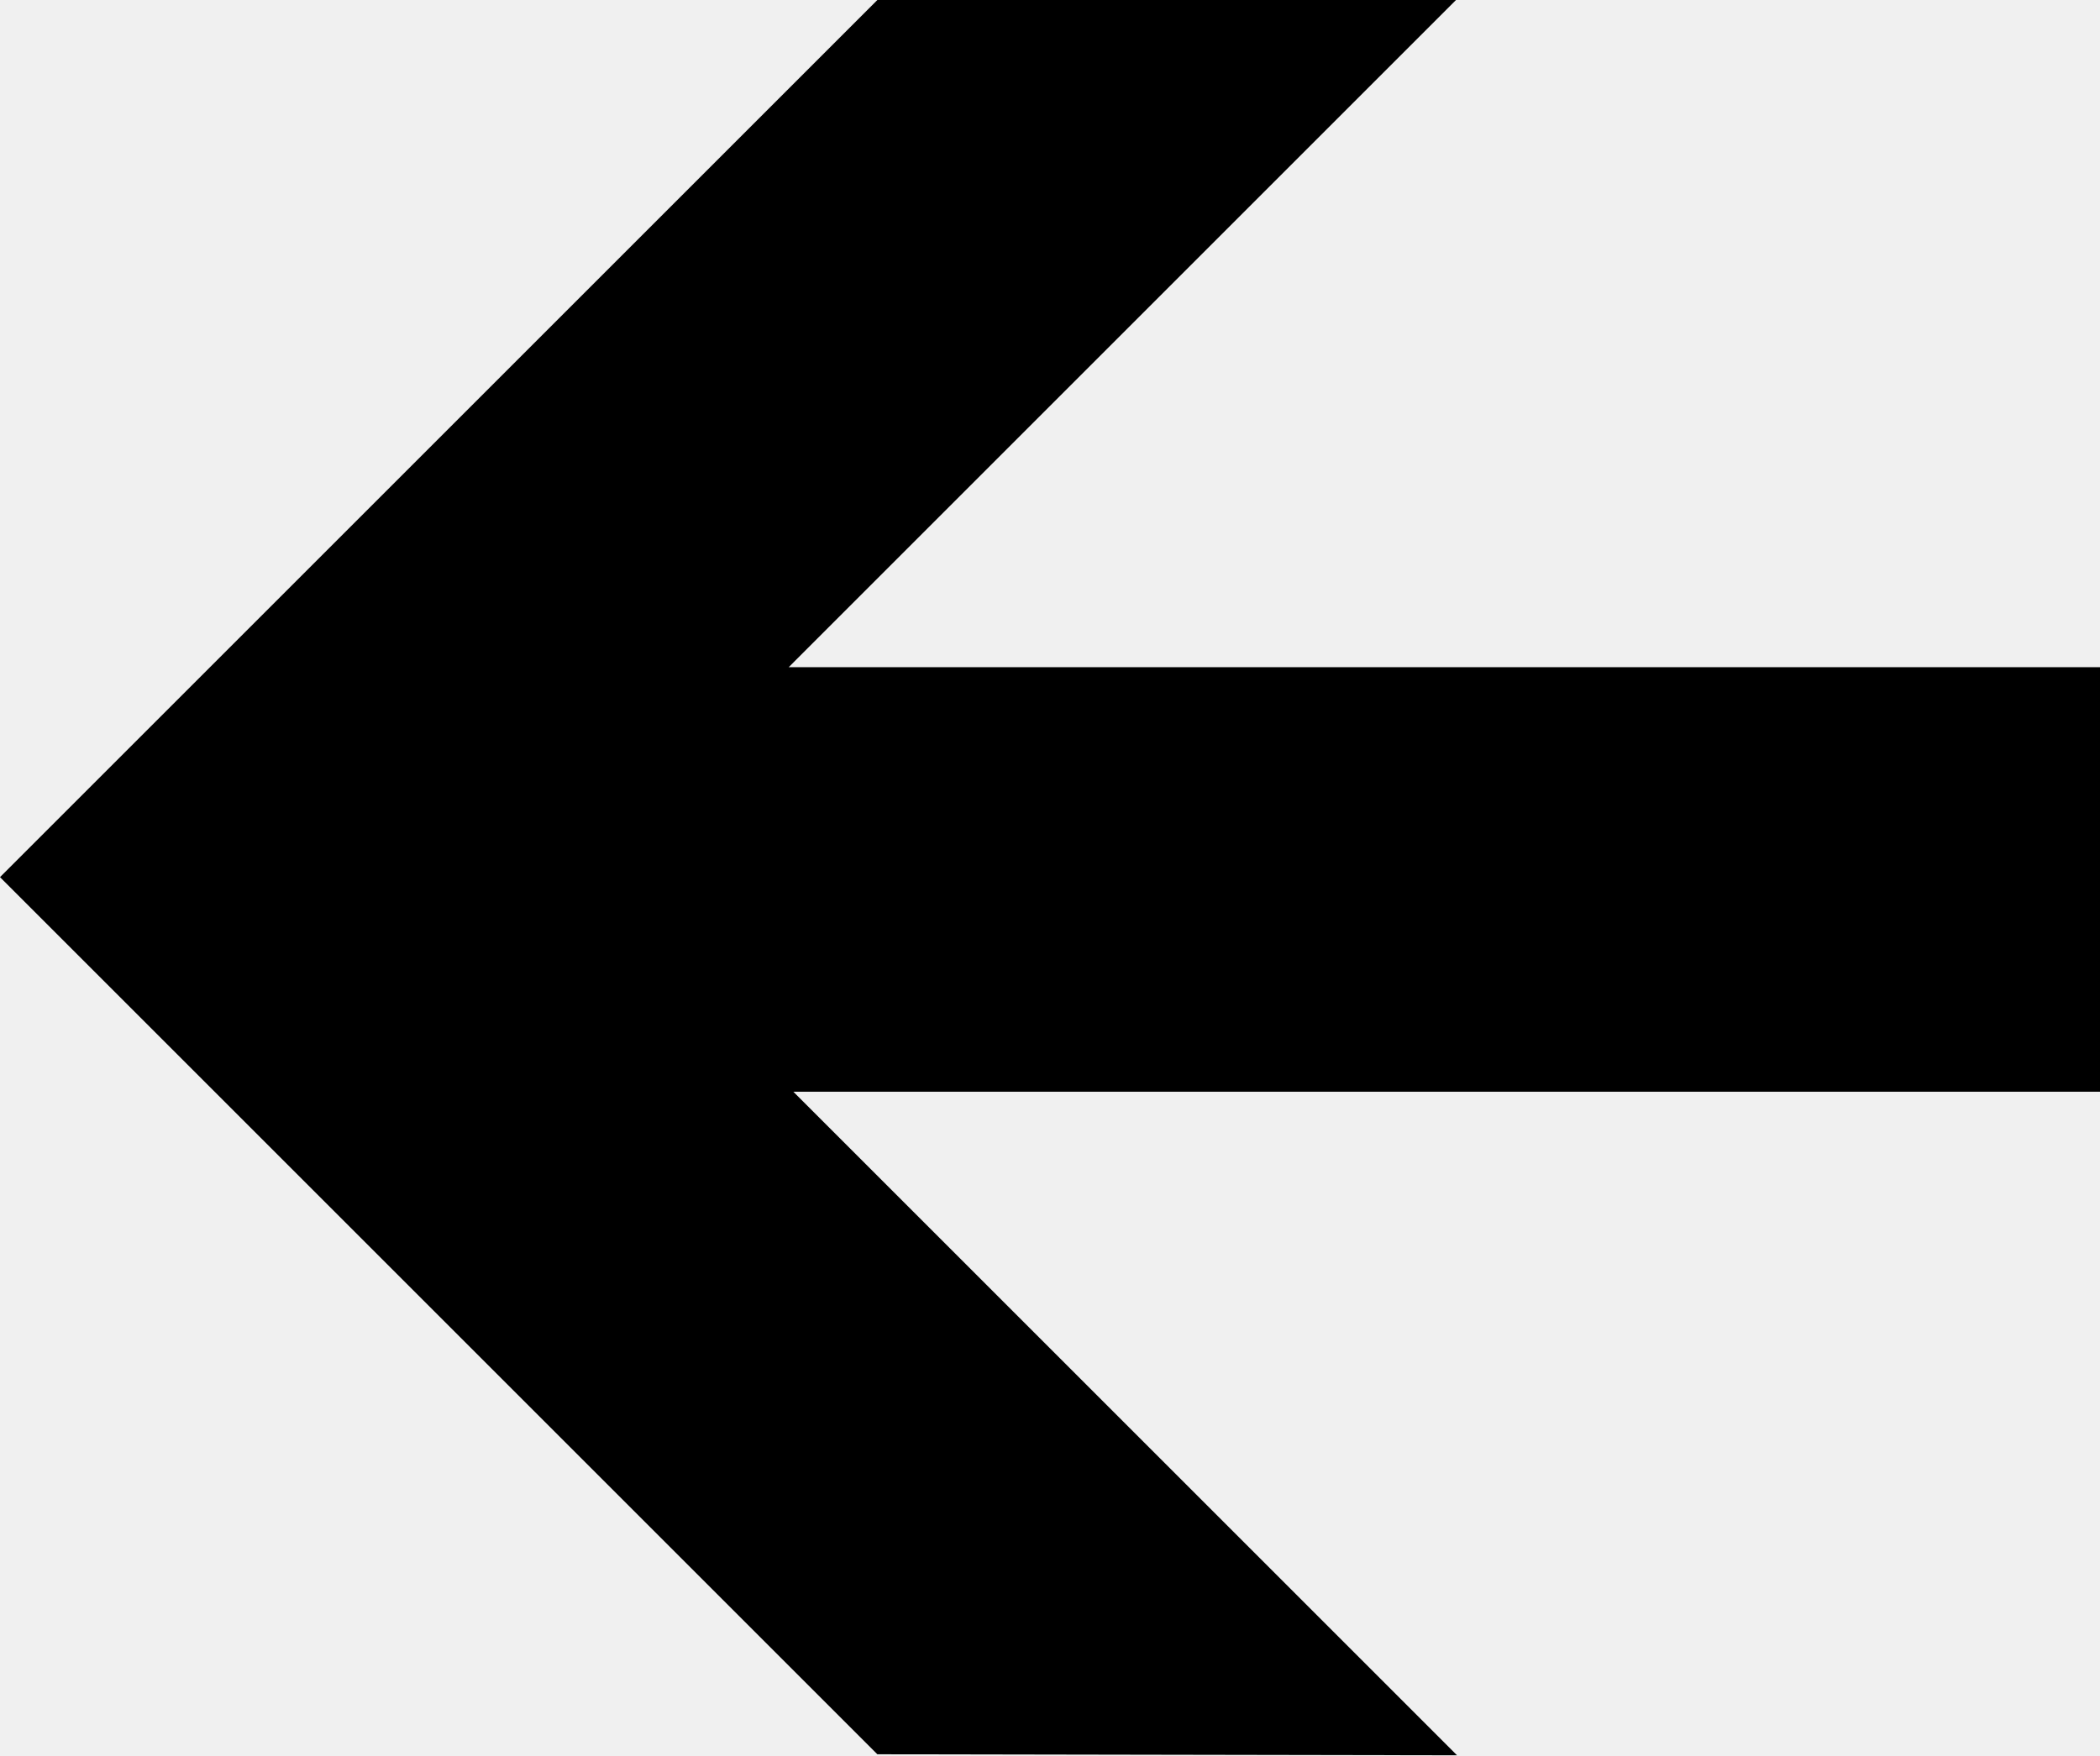
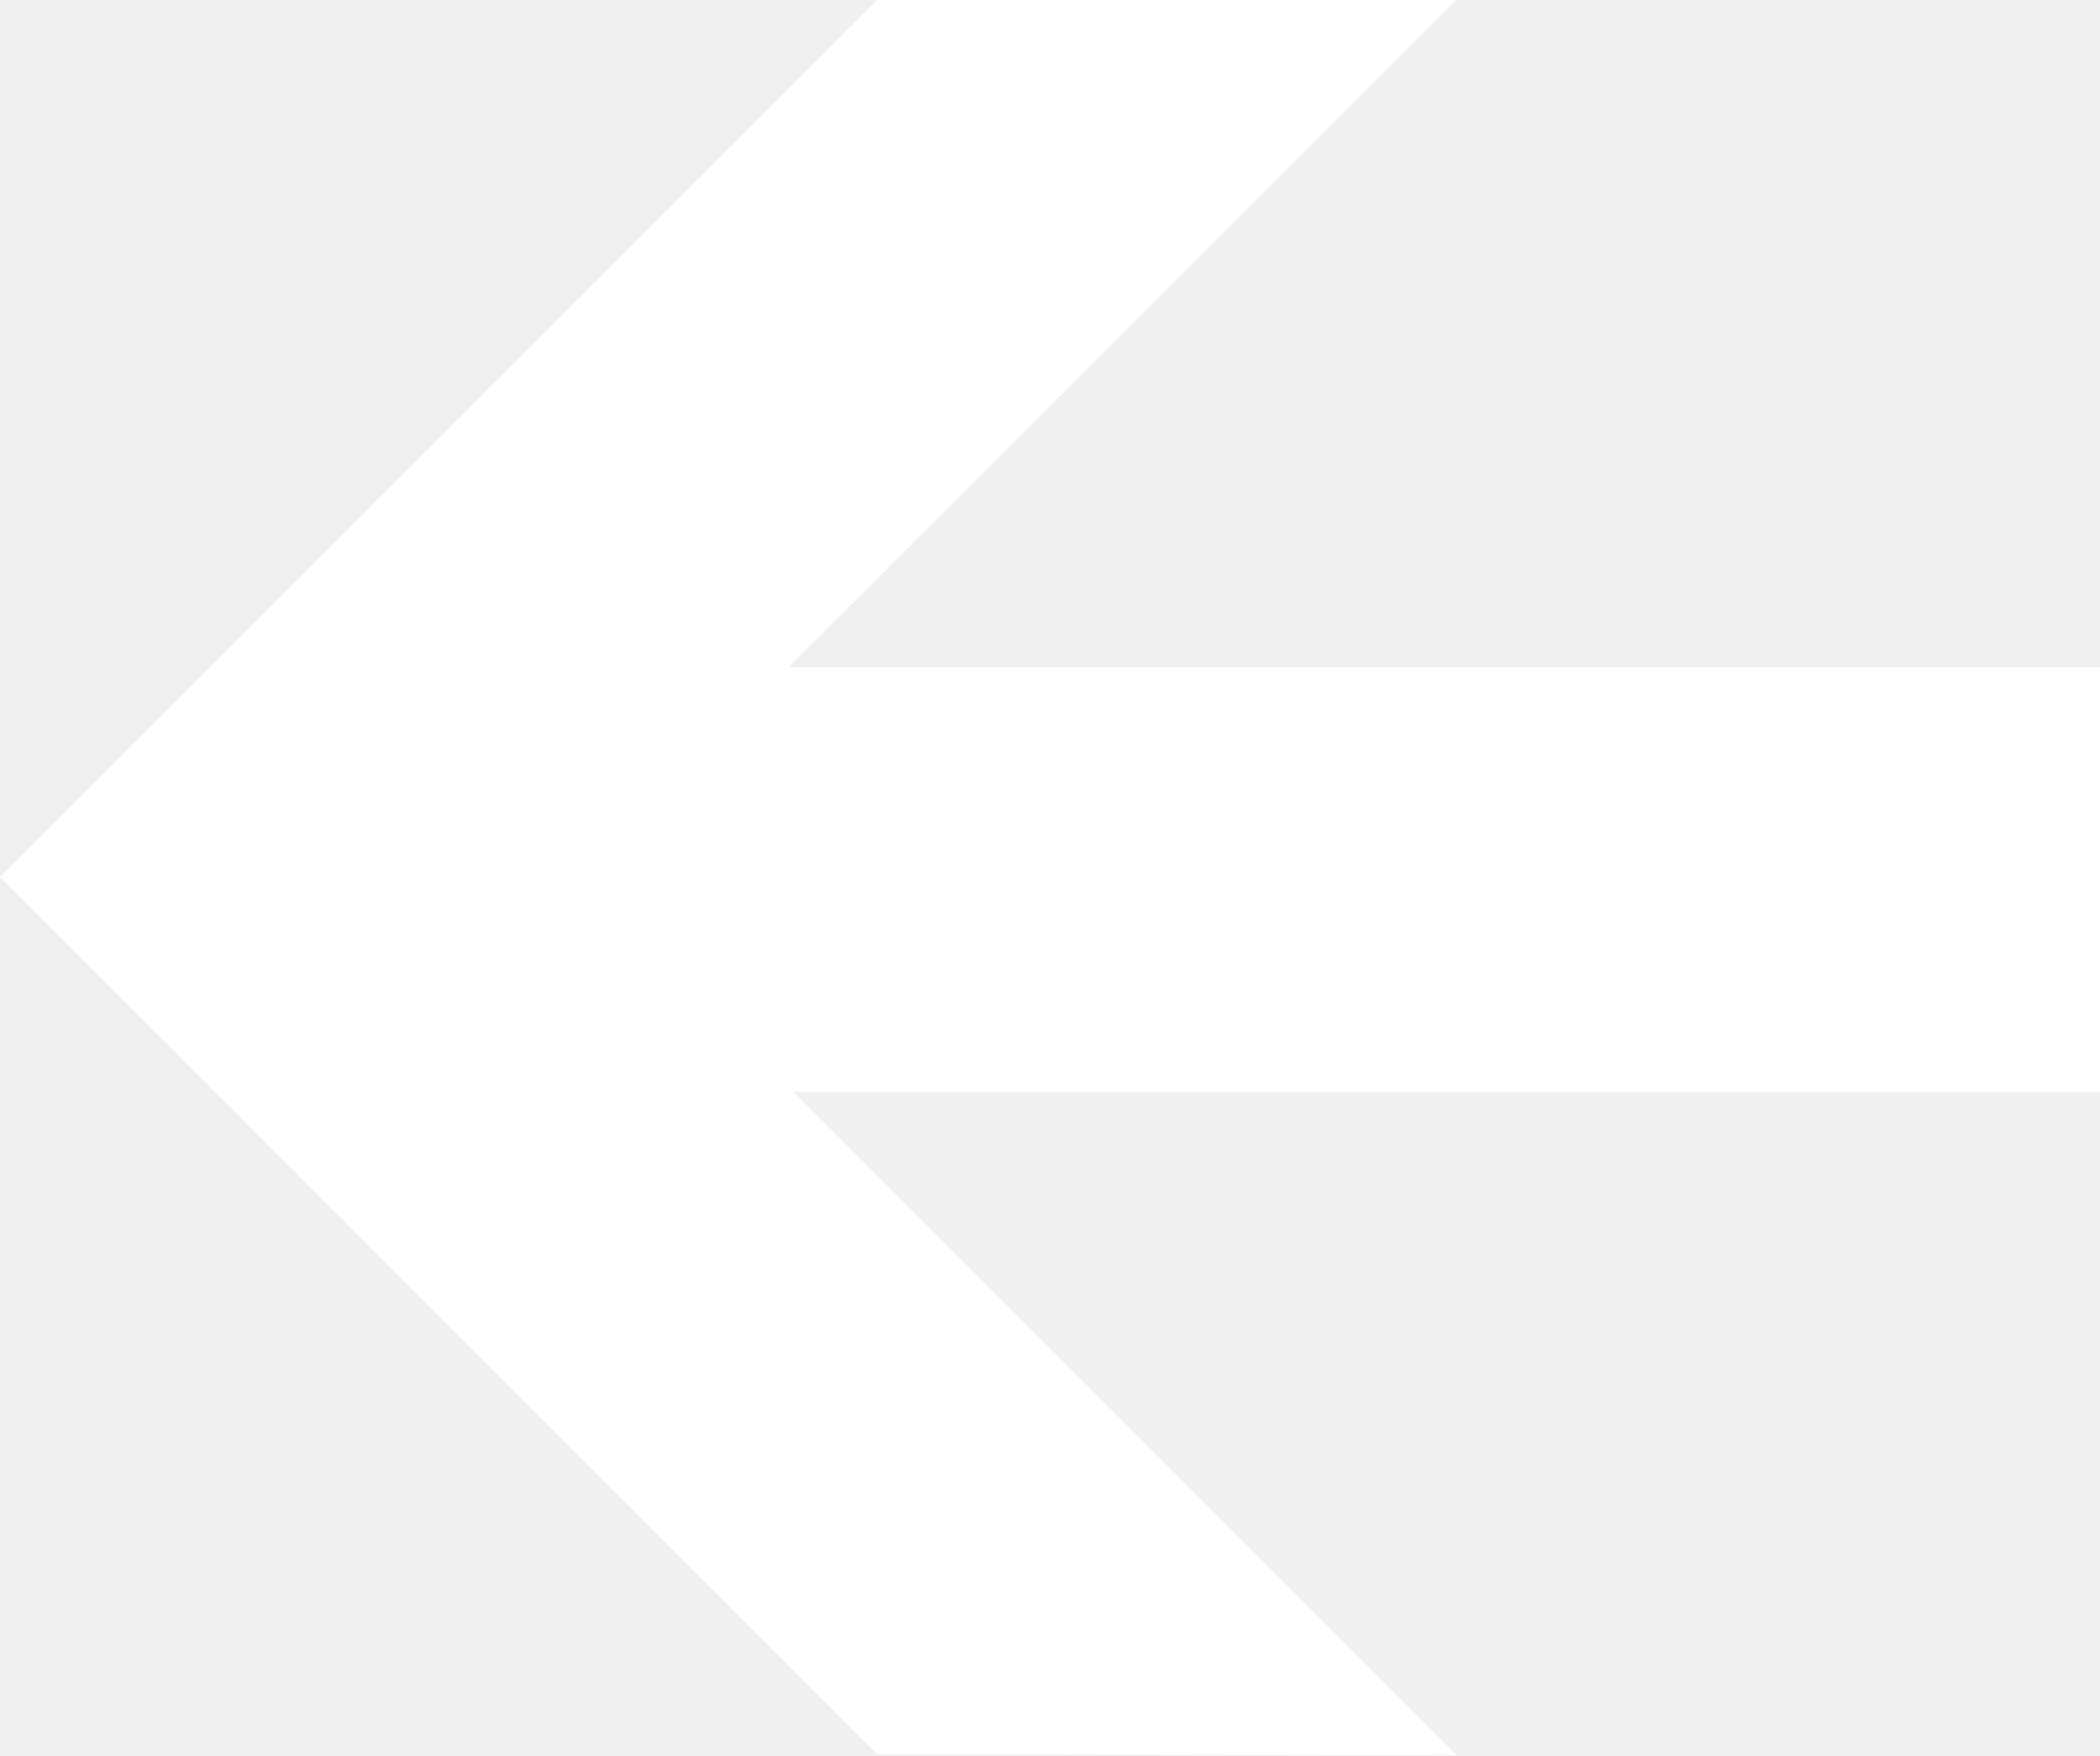
<svg xmlns="http://www.w3.org/2000/svg" id="svg3578" viewBox="0 0 431.32 360.61">
  <g id="g3588">
-     <path id="path3590" style="fill:#000000" d="m180.2 360.4l-180.2-180.2 180.2-180.2h118.85l-137.06 137.07h269.33v87.22h-268.37l136.31 136.32-119.06-0.21z" />
+     <path id="path3590" style="fill:#ffffff" d="m180.2 360.4l-180.2-180.2 180.2-180.2h118.85l-137.06 137.07h269.33v87.22h-268.37l136.31 136.32-119.06-0.21z" />
  </g>
</svg>
